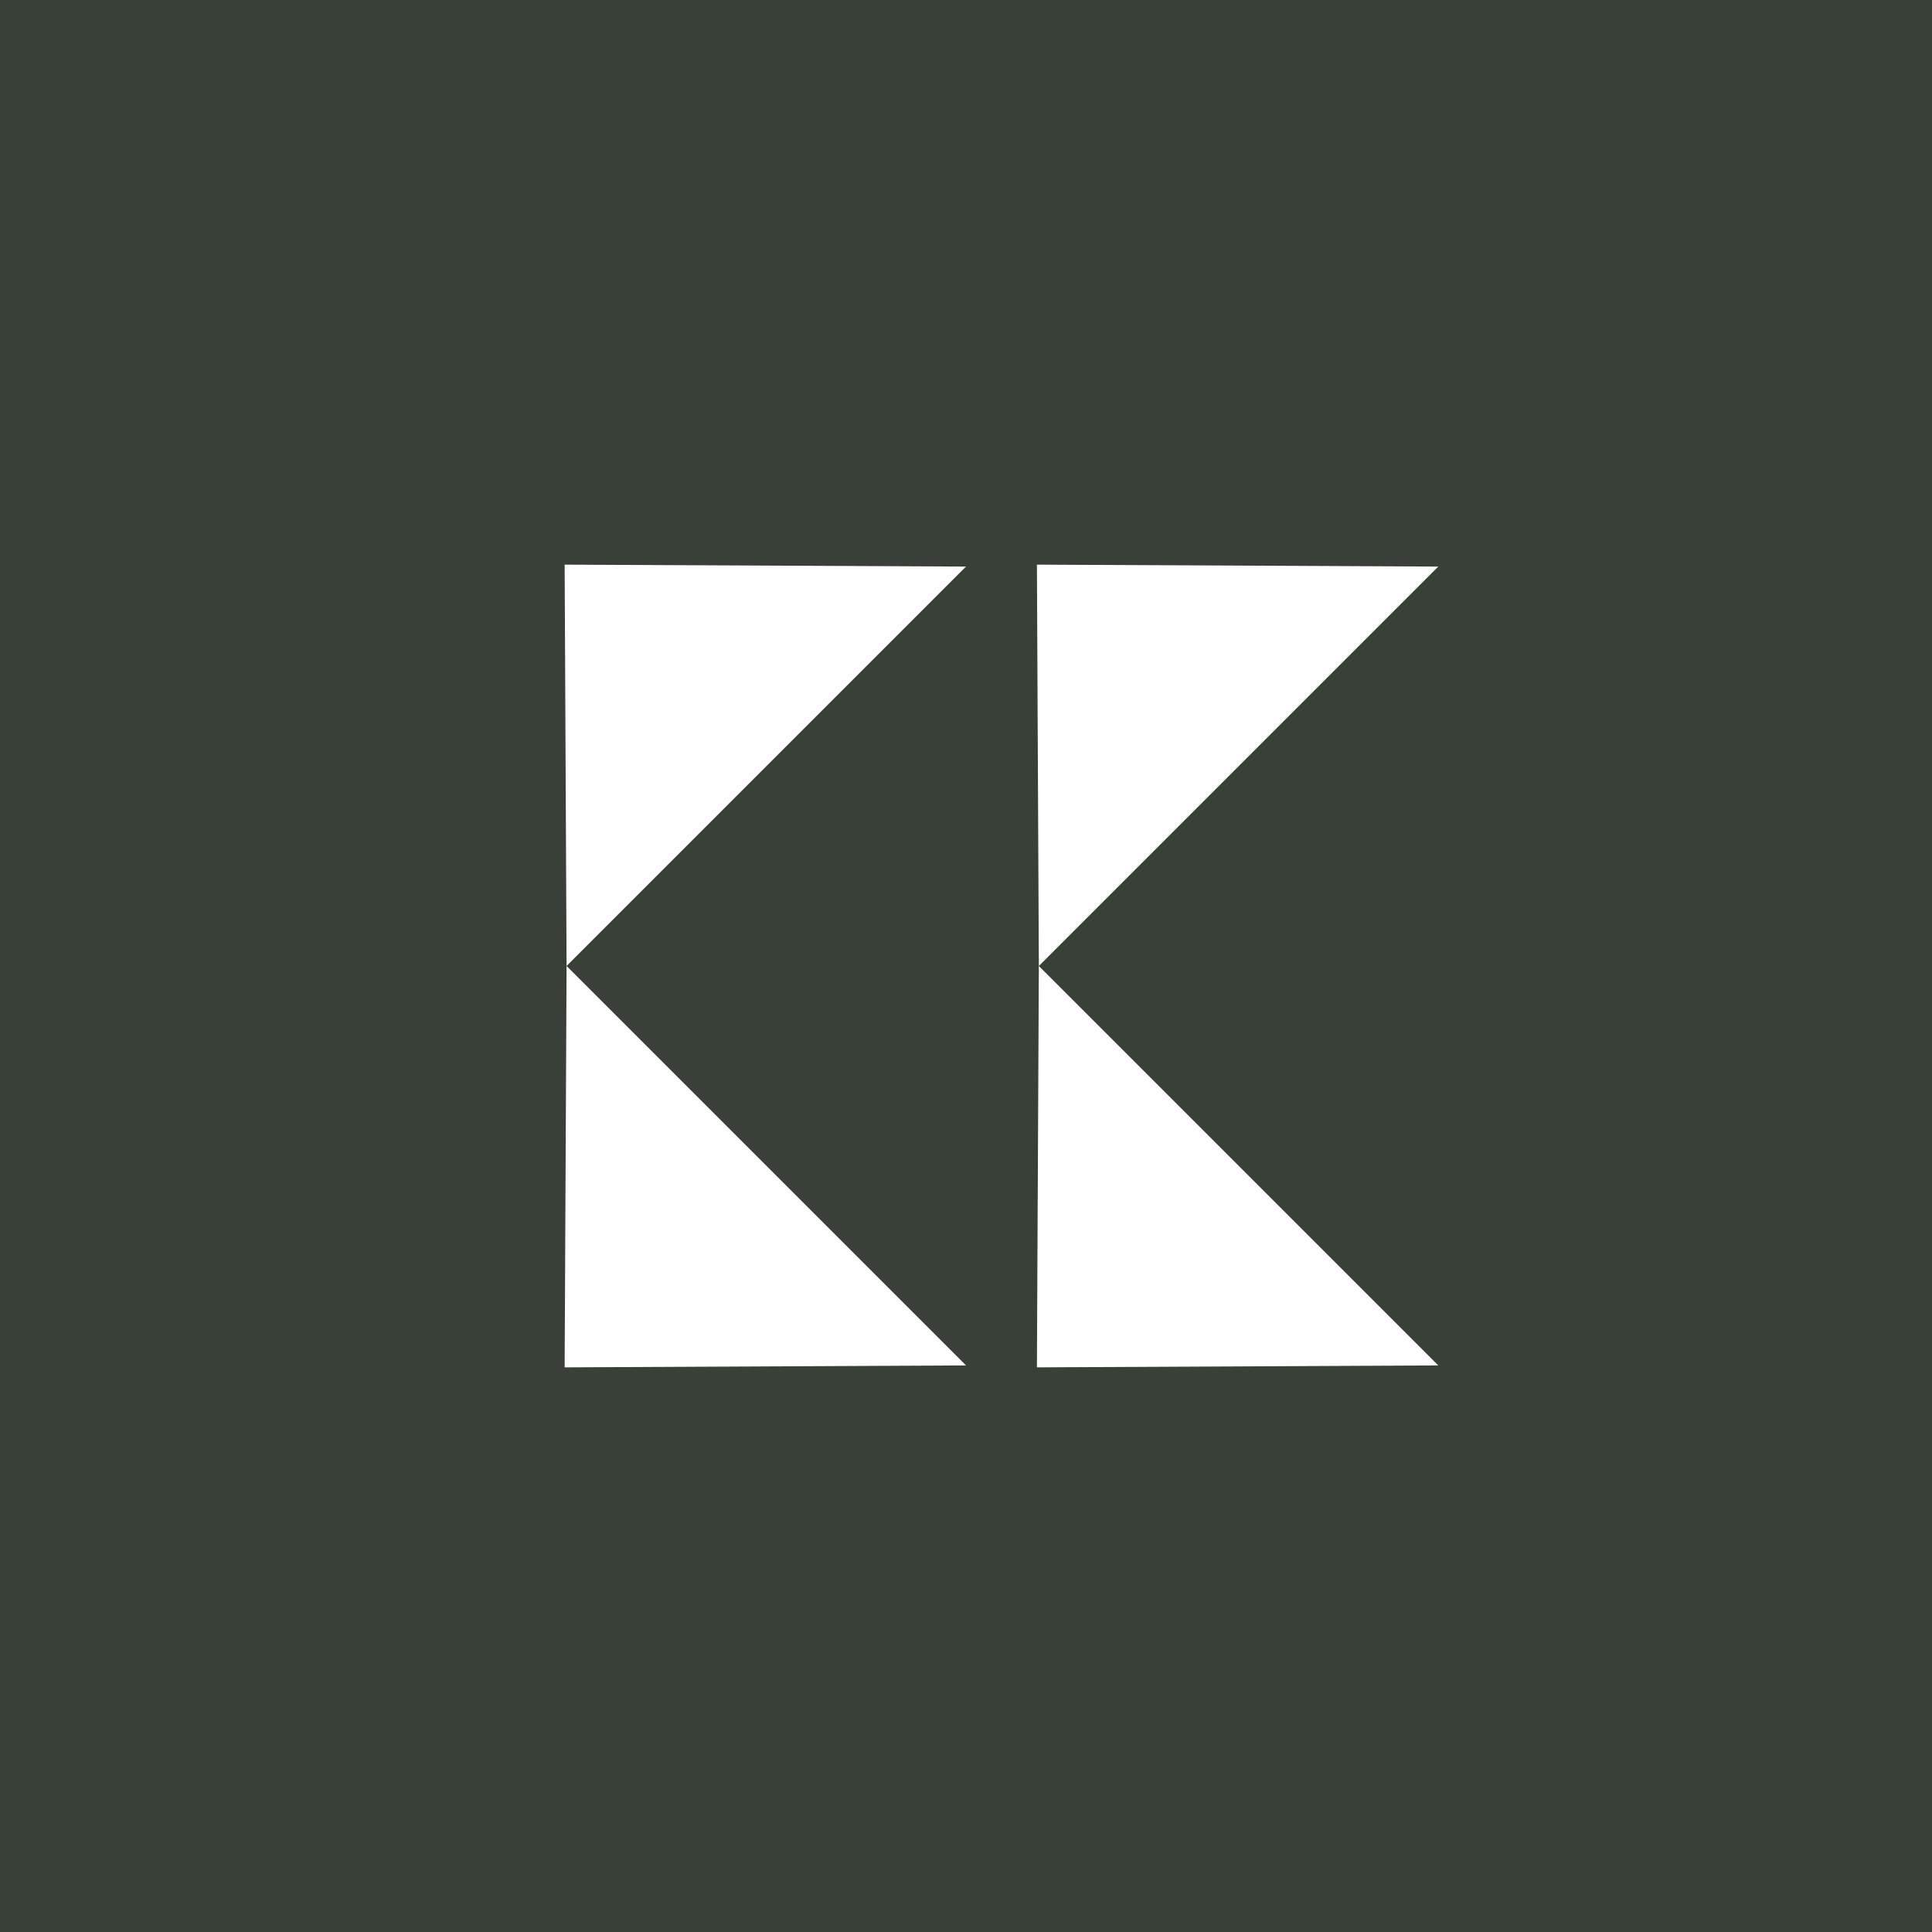
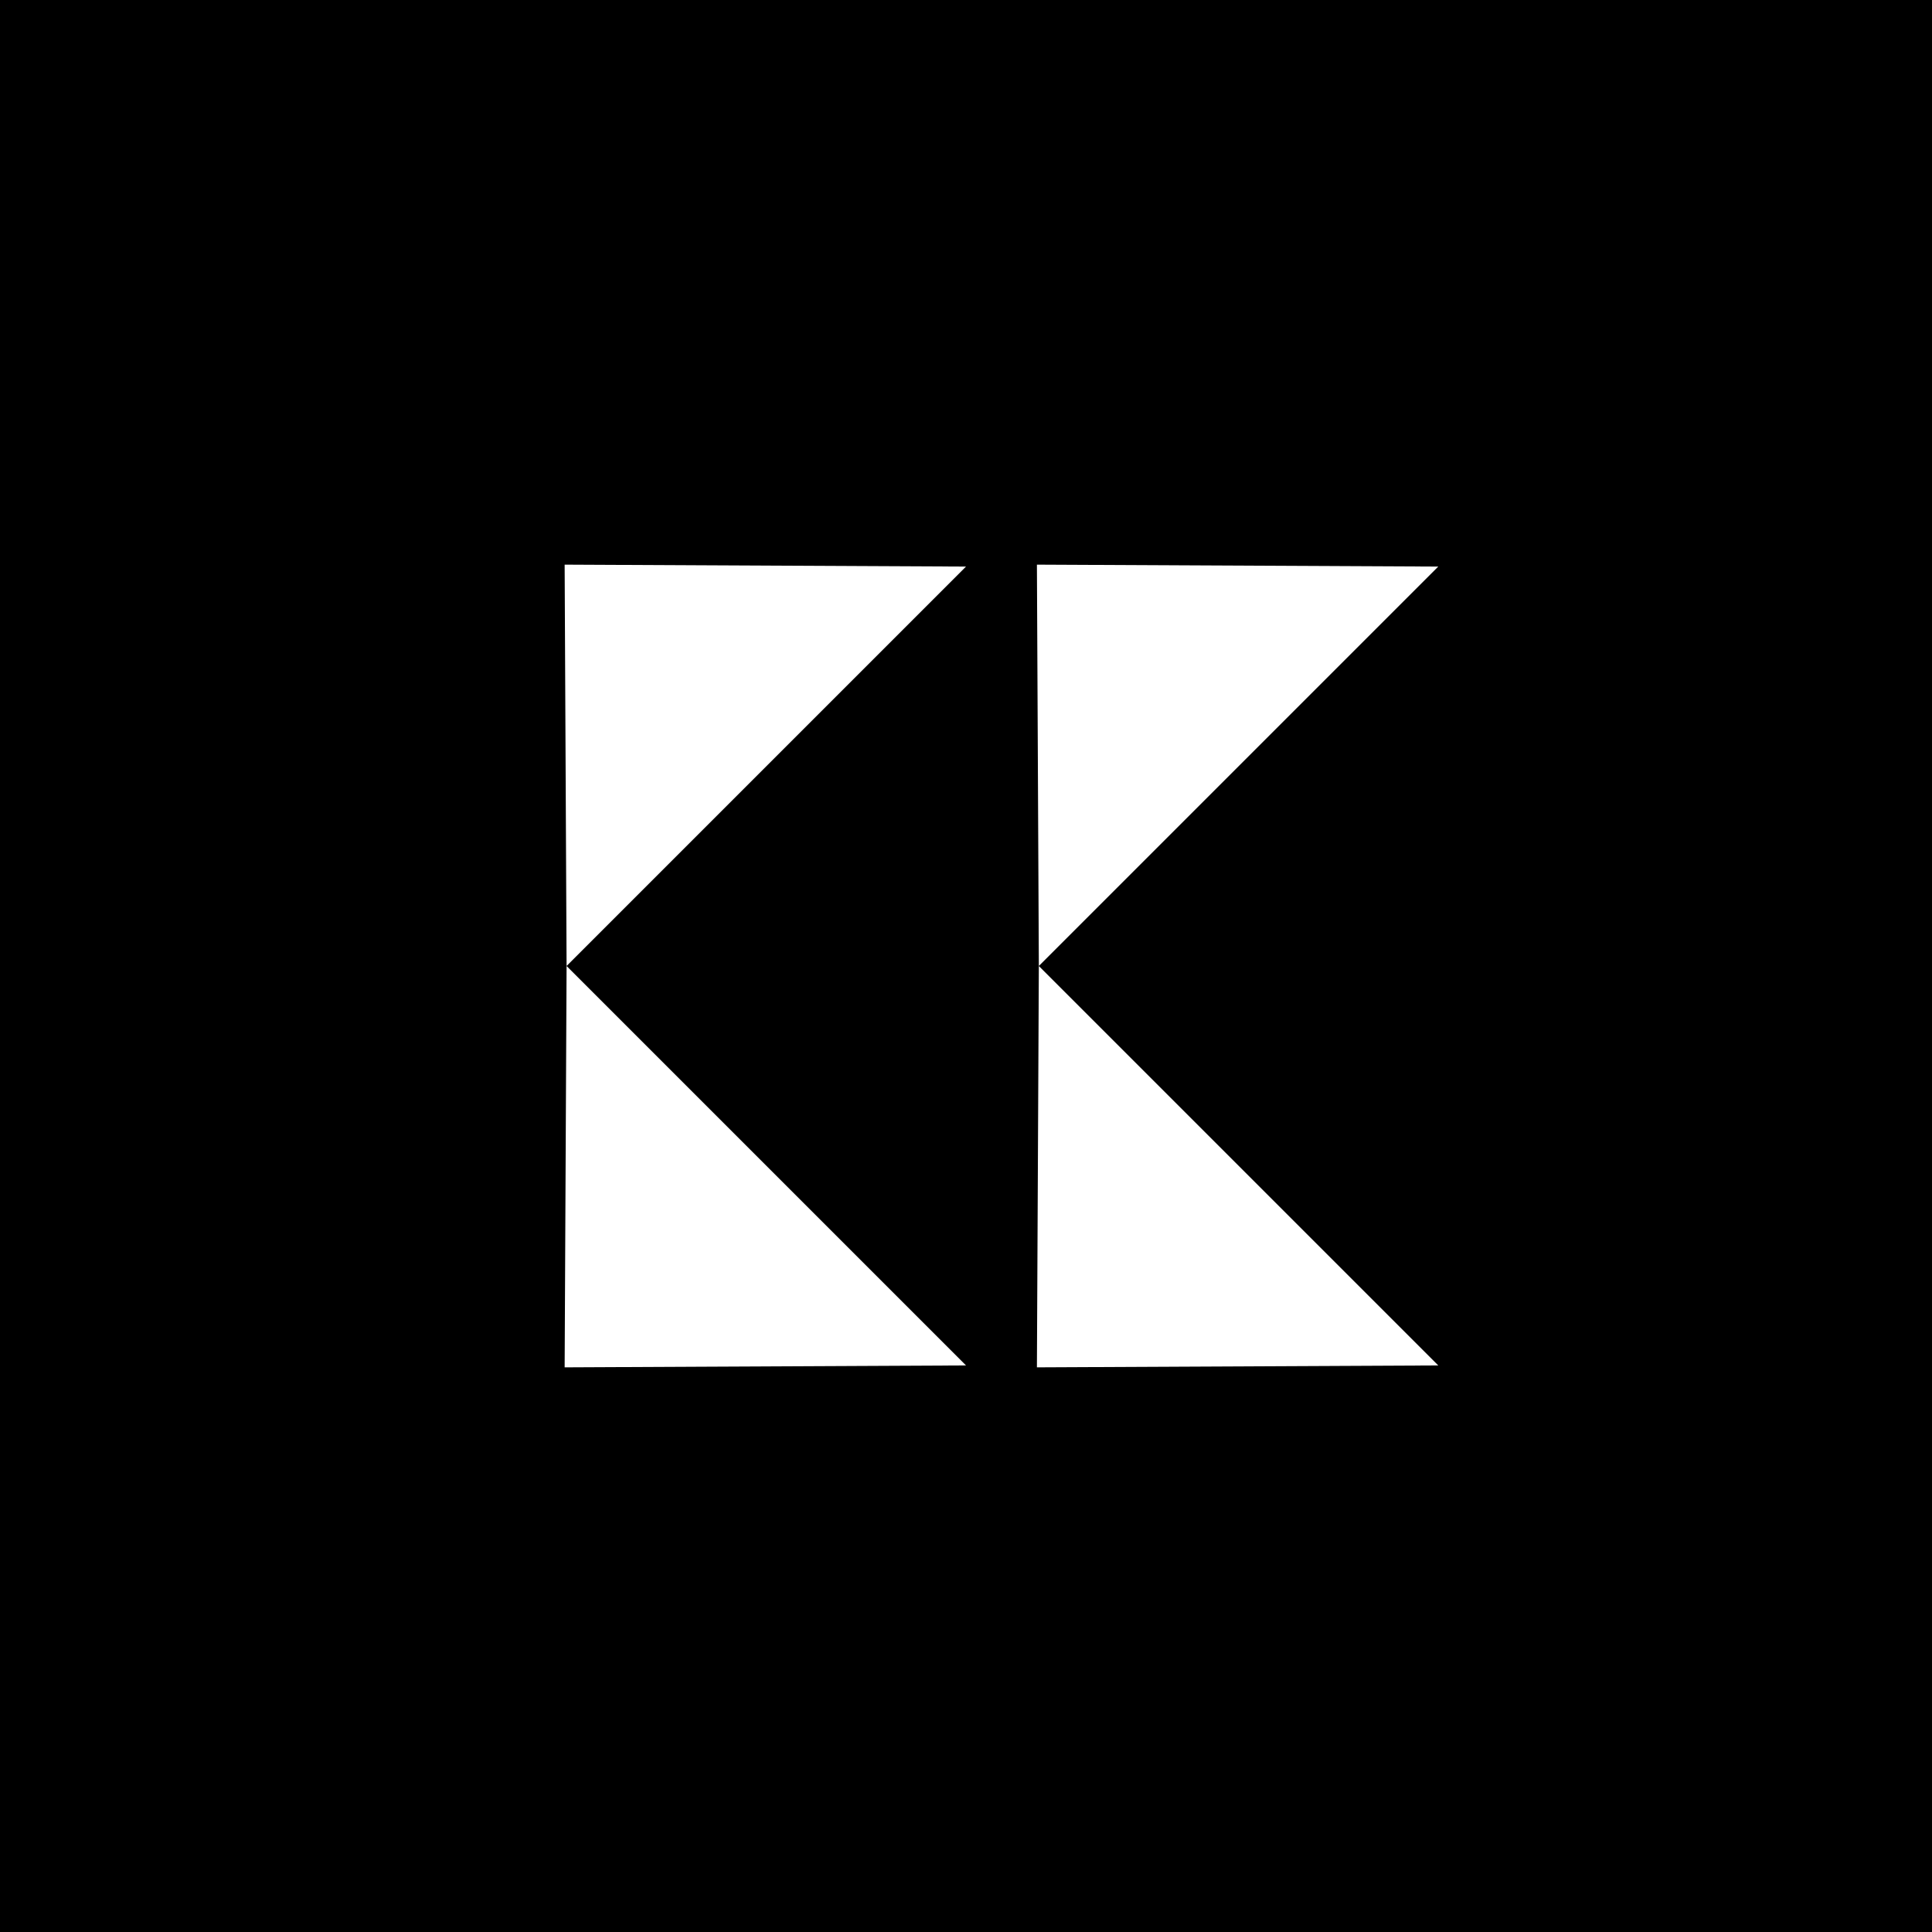
<svg xmlns="http://www.w3.org/2000/svg" xmlns:xlink="http://www.w3.org/1999/xlink" width="90px" height="90px" viewBox="0 0 90 90" version="1.1">
  <defs>
    <rect id="path-1" x="0" y="0" width="90" height="90" />
-     <mask id="mask-2" maskContentUnits="userSpaceOnUse" maskUnits="objectBoundingBox" x="0" y="0" width="90" height="90" fill="white">
-       <use xlink:href="#path-1" />
-     </mask>
  </defs>
  <g id="Page-1" stroke="none" stroke-width="1" fill="none" fill-rule="evenodd">
-     <g id="navbar">
-       <g id="kevin-logo">
-         <g>
-           <use id="Rectangle-4" stroke="#394037" mask="url(#mask-2)" stroke-width="20" fill="#394037" xlink:href="#path-1" />
-           <polygon id="Triangle-2" fill="#FFFFFF" transform="translate(31, 31) rotate(-45) translate(-31, -31) " points="31 24.358 44.157 37.642 17.843 37.642" />
-           <polygon id="Triangle-2" fill="#FFFFFF" transform="translate(31, 59) rotate(225) translate(-31, -59) " points="31 52.358 44.157 65.642 17.843 65.642" />
-           <polygon id="Triangle-2" fill="#FFFFFF" transform="translate(53, 31) rotate(-45) translate(-53, -31) " points="53 24.358 66.157 37.642 39.843 37.642" />
-           <polygon id="Triangle-2" fill="#FFFFFF" transform="translate(53, 59) rotate(225) translate(-53, -59) " points="53 52.358 66.157 65.642 39.843 65.642" />
+     <g id="Artboard-2-Copy" transform="translate(-73, -28)">
+       <g id="navbar" transform="translate(73, 28)">
+         <g id="kevin-logo">
+           <g id="Rectangle-4">
+             <g id="path-1-Clipped">
+               <mask id="mask-2" fill="white">
+                 <use xlink:href="#path-1" />
+               </mask>
+               <g id="path-1" />
+               <rect id="path-1" fill="#000000" fill-rule="nonzero" mask="url(#mask-2)" x="0" y="0" width="90" height="90" />
+             </g>
+           </g>
+           <polygon id="Triangle-2" fill="#FFFFFF" fill-rule="nonzero" transform="translate(31, 31) rotate(-45) translate(-31, -31) " points="31 24.358 44.157 37.642 17.843 37.642" />
+           <polygon id="Triangle-2" fill="#FFFFFF" fill-rule="nonzero" transform="translate(31, 59) rotate(-135) translate(-31, -59) " points="31 52.358 44.157 65.642 17.843 65.642" />
+           <polygon id="Triangle-2" fill="#FFFFFF" fill-rule="nonzero" transform="translate(53, 31) rotate(-45) translate(-53, -31) " points="53 24.358 66.157 37.642 39.843 37.642" />
+           <polygon id="Triangle-2" fill="#FFFFFF" fill-rule="nonzero" transform="translate(53, 59) rotate(-135) translate(-53, -59) " points="53 52.358 66.157 65.642 39.843 65.642" />
        </g>
      </g>
    </g>
  </g>
</svg>
